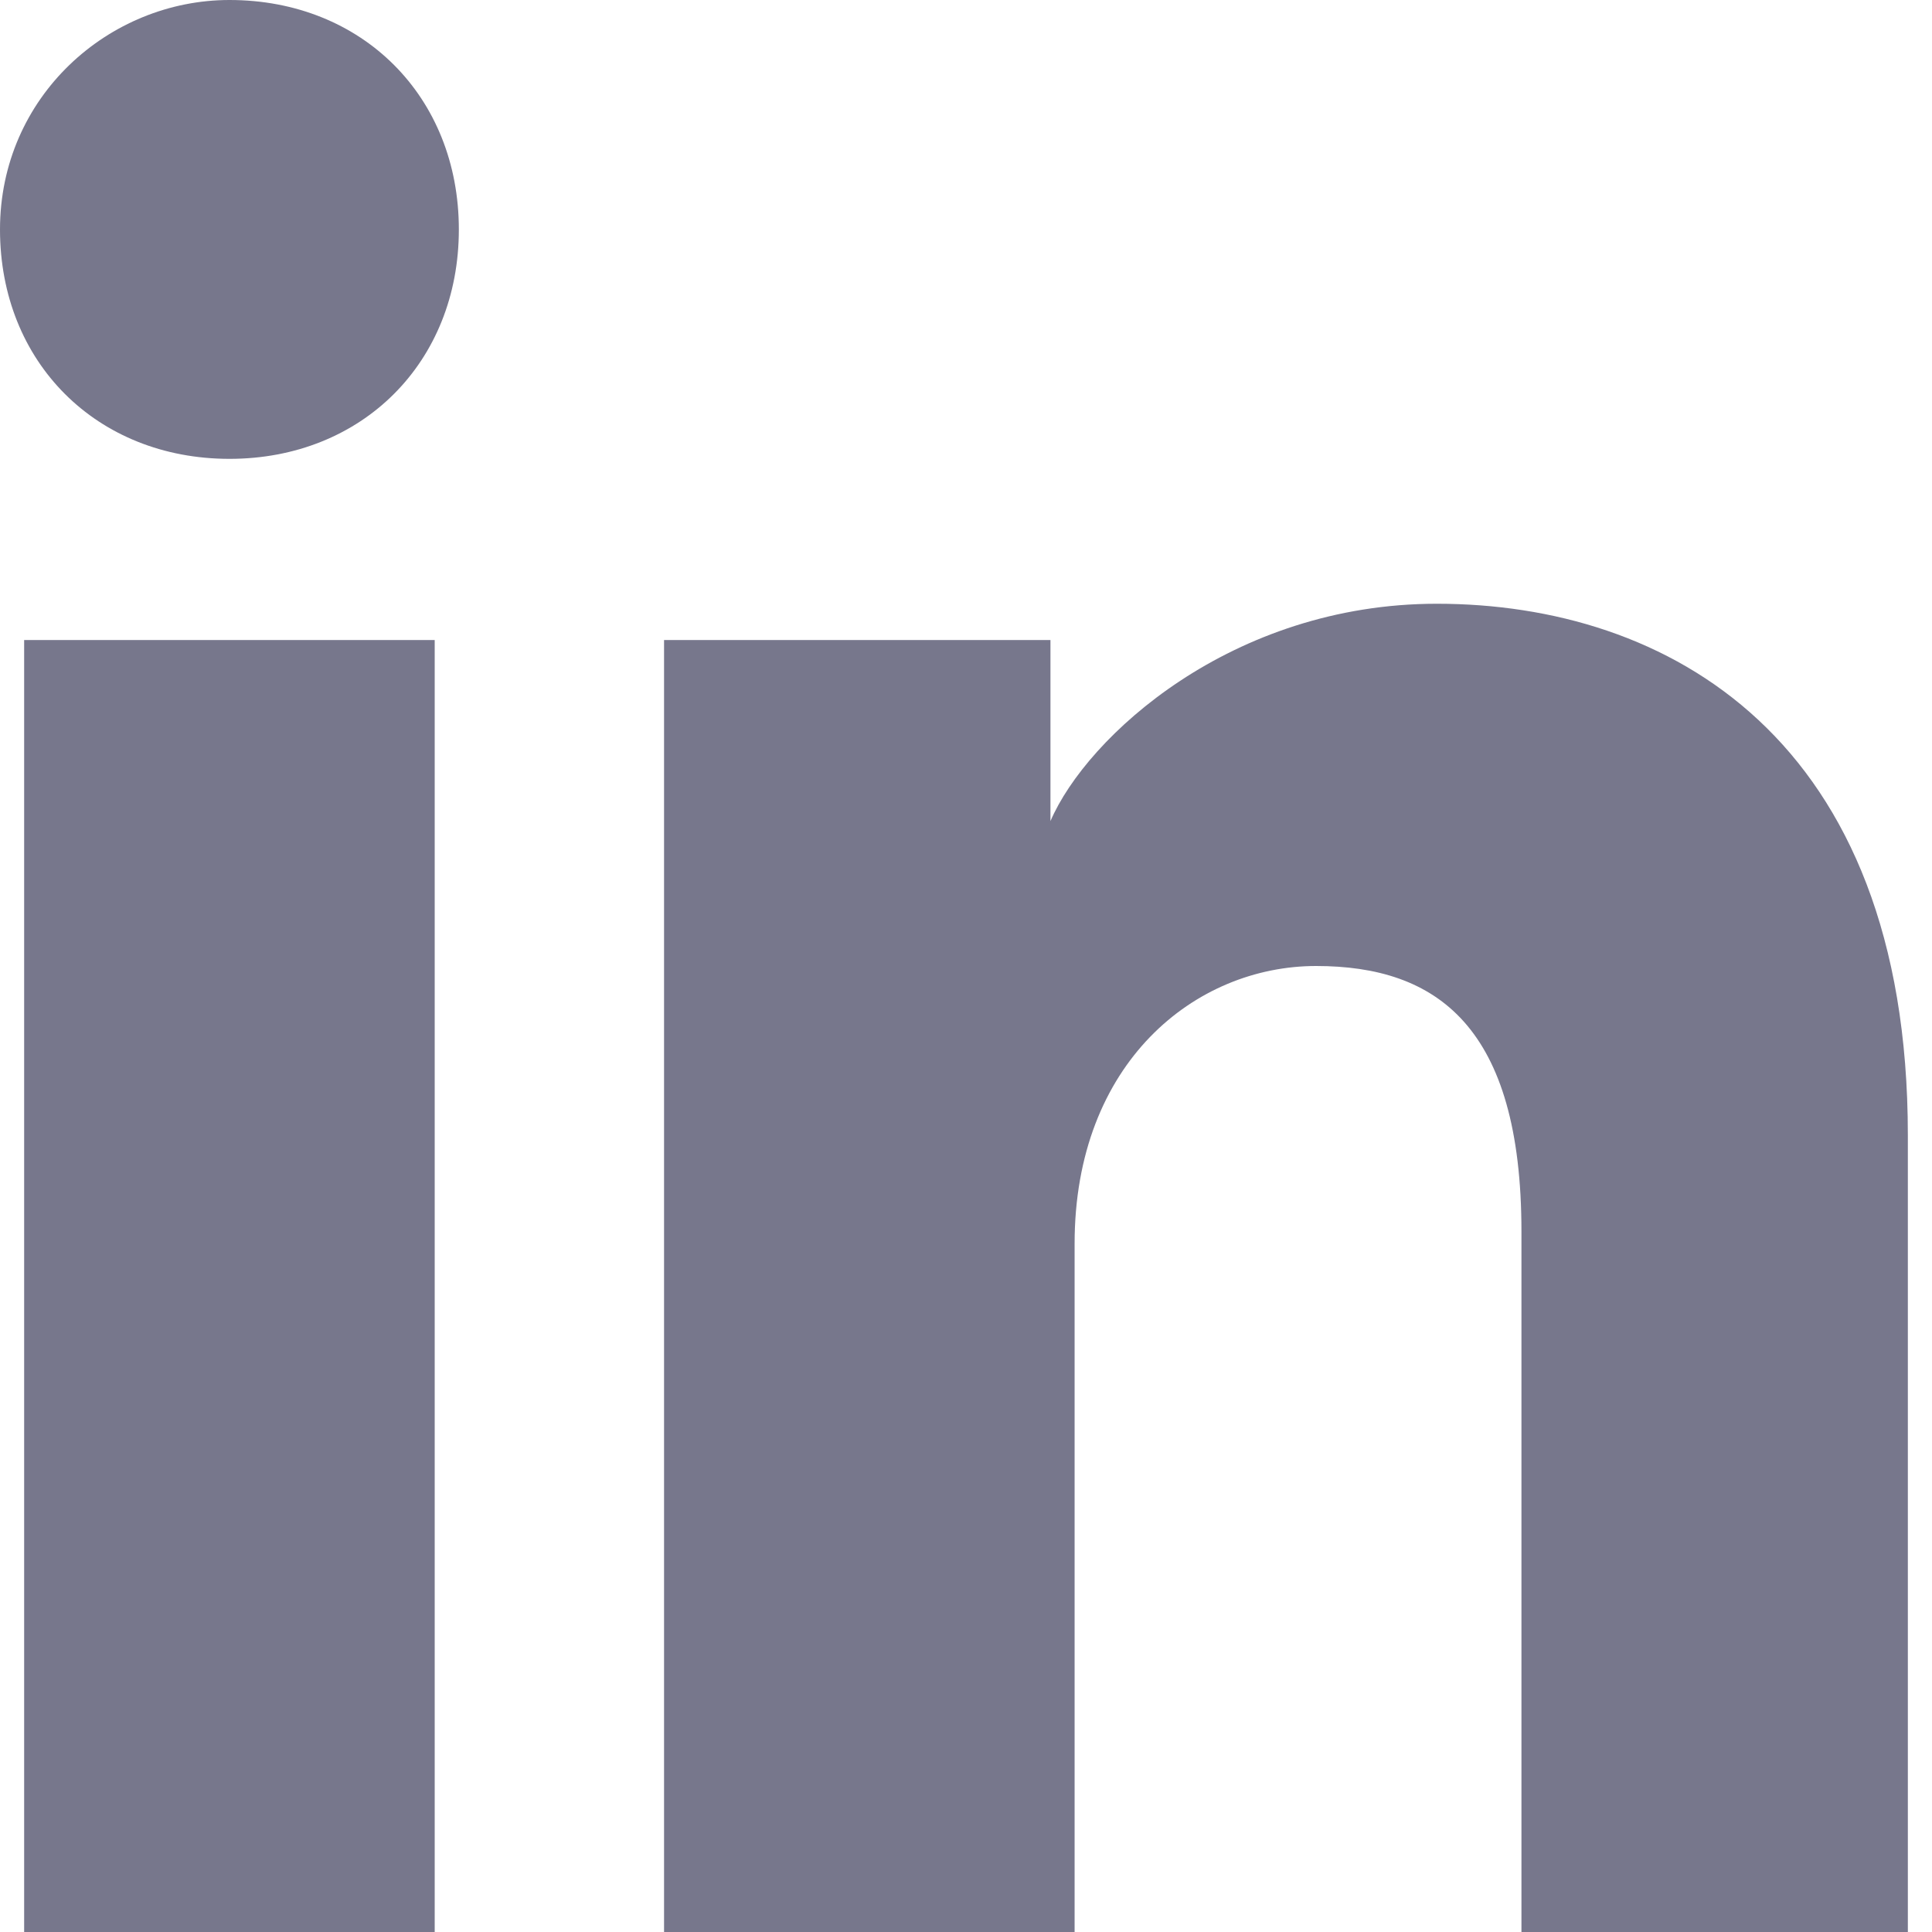
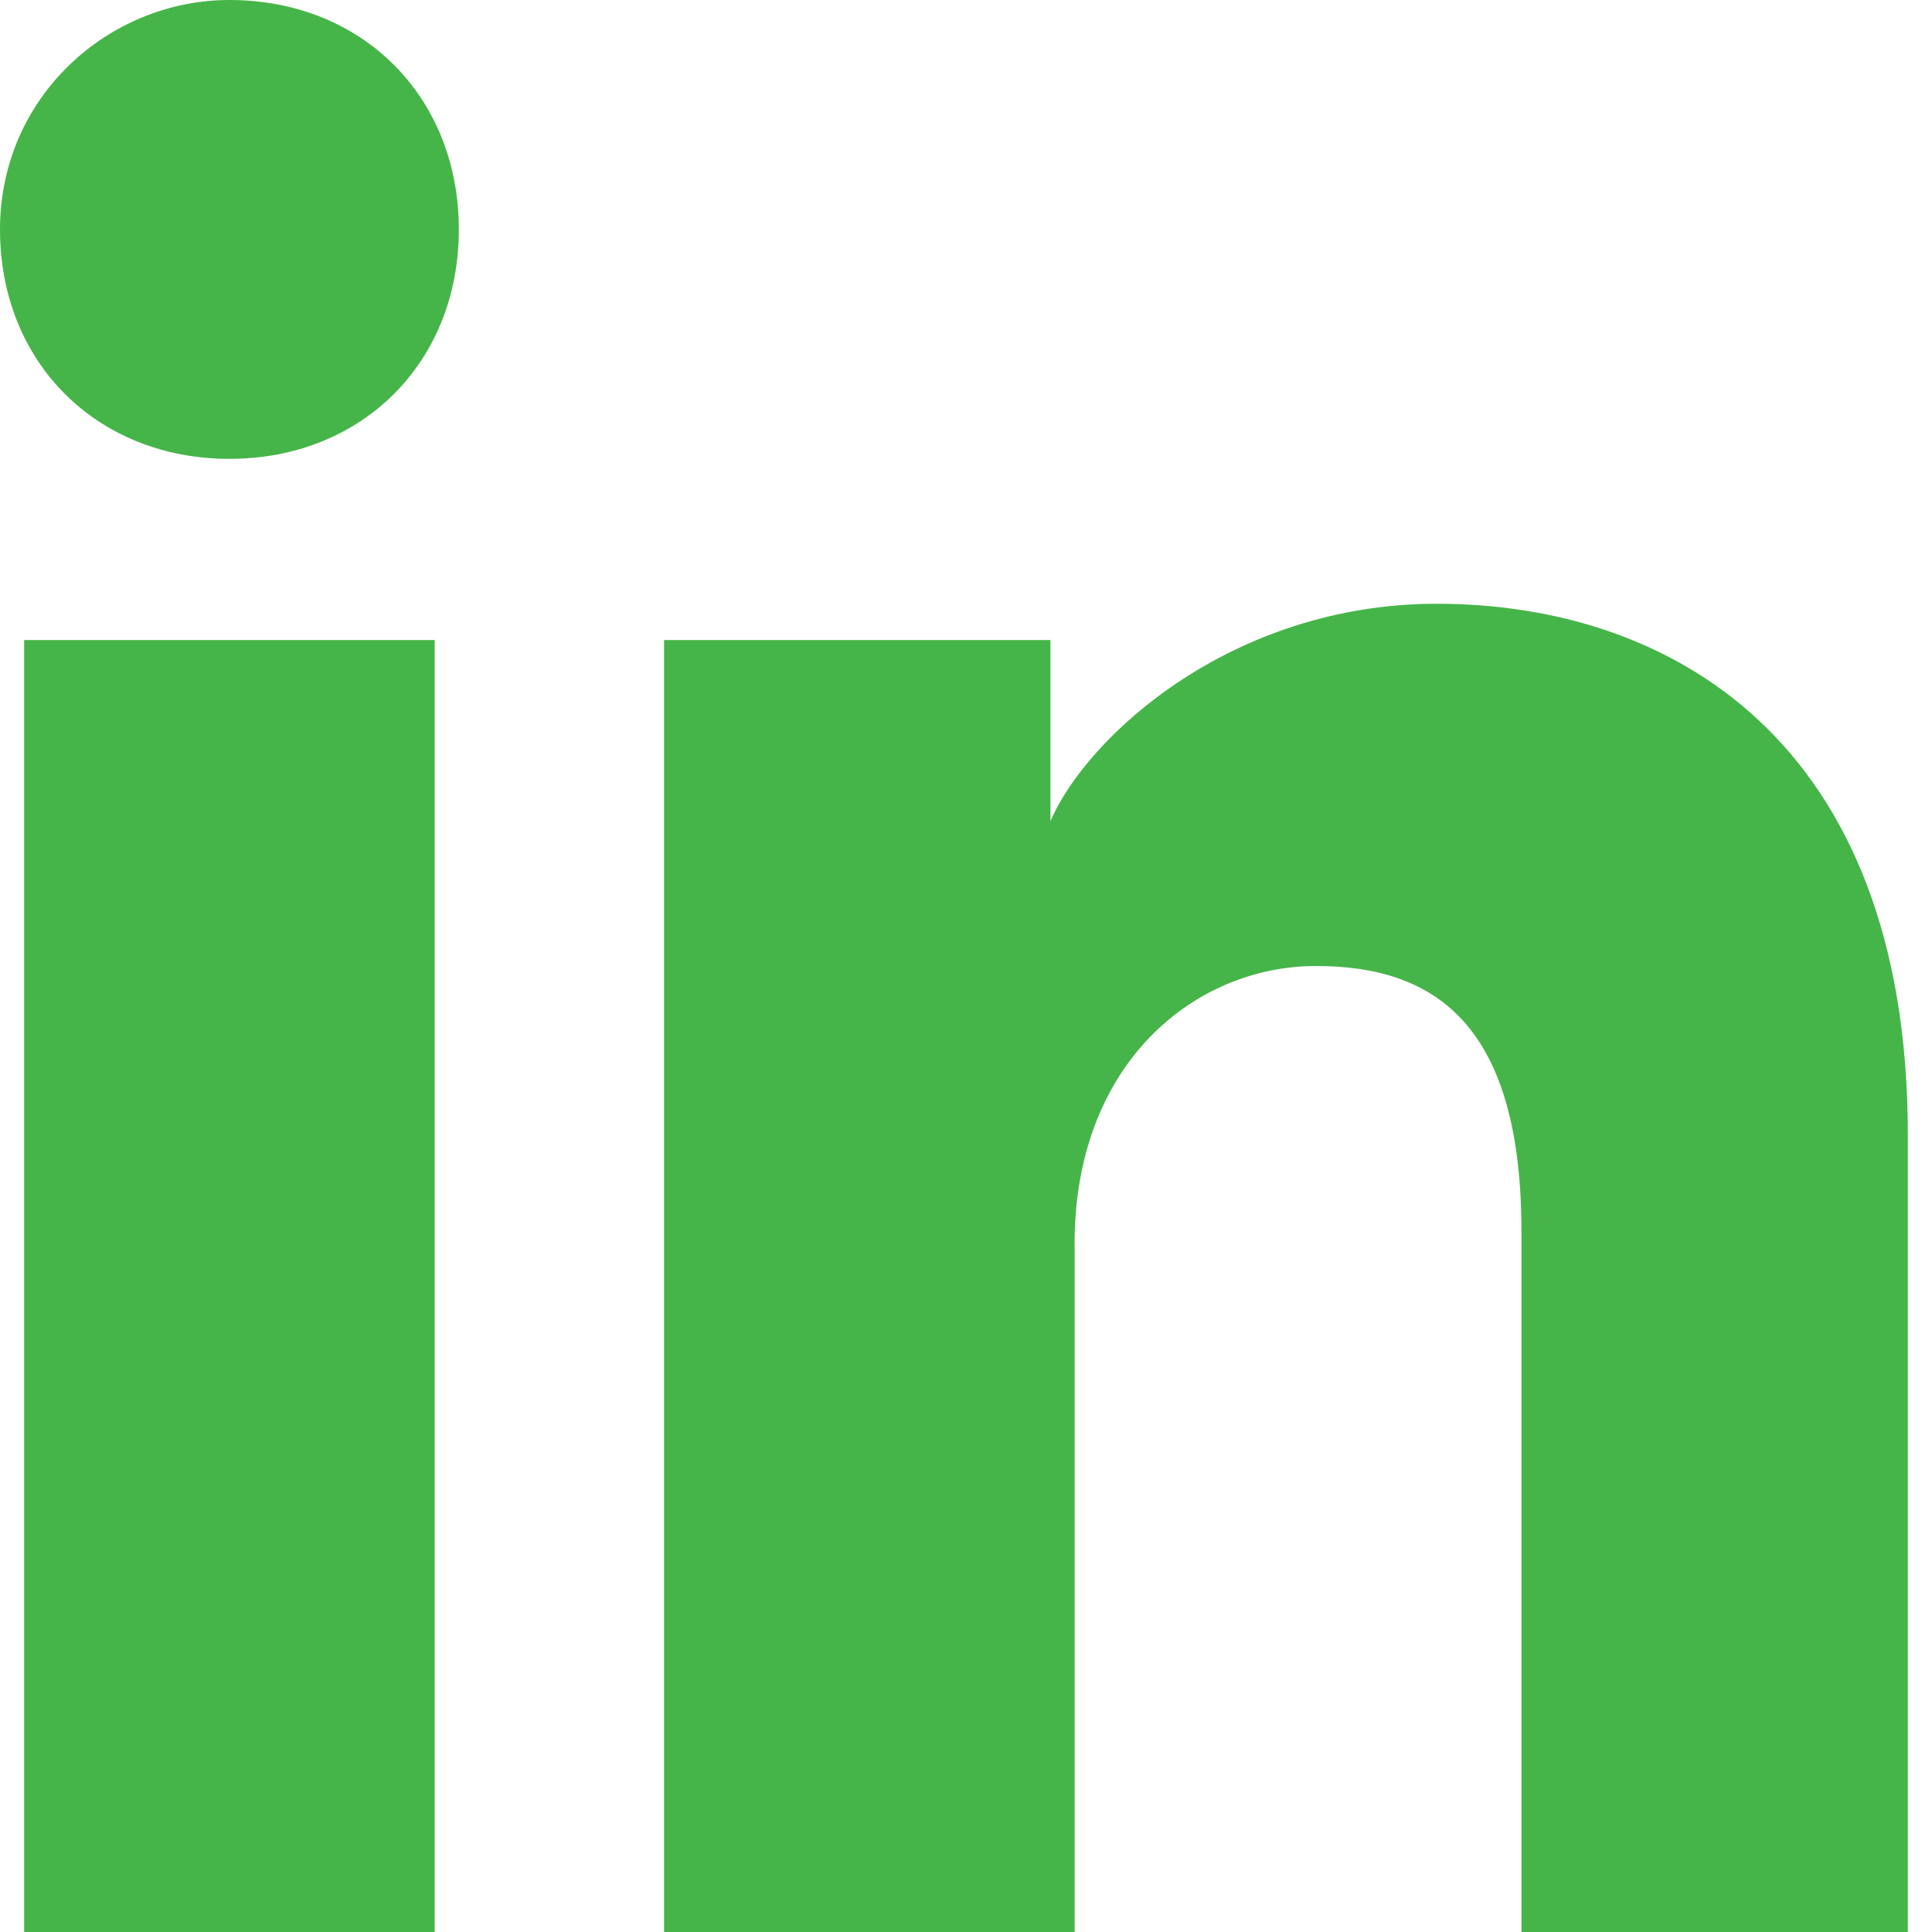
<svg xmlns="http://www.w3.org/2000/svg" width="14" height="14" viewBox="0 0 14 14" fill="none">
-   <path d="M3.15 14H0.175V4.638H3.15V14ZM1.663 3.325C0.7 3.325 0 2.625 0 1.663C0 0.7 0.788 0 1.663 0C2.625 0 3.325 0.7 3.325 1.663C3.325 2.625 2.625 3.325 1.663 3.325ZM14 14H11.025V8.925C11.025 7.438 10.412 7 9.537 7C8.662 7 7.787 7.7 7.787 9.012V14H4.812V4.638H7.612V5.95C7.875 5.338 8.925 4.375 10.412 4.375C12.075 4.375 13.825 5.338 13.825 8.225V14H14Z" fill="#77778C" />
+   <path d="M3.15 14H0.175V4.638H3.15V14ZM1.663 3.325C0.7 3.325 0 2.625 0 1.663C0 0.7 0.788 0 1.663 0C2.625 0 3.325 0.7 3.325 1.663C3.325 2.625 2.625 3.325 1.663 3.325ZM14 14H11.025V8.925C11.025 7.438 10.412 7 9.537 7C8.662 7 7.787 7.7 7.787 9.012V14H4.812V4.638H7.612V5.95C7.875 5.338 8.925 4.375 10.412 4.375C12.075 4.375 13.825 5.338 13.825 8.225V14H14Z" fill="#46B549" />
</svg>
